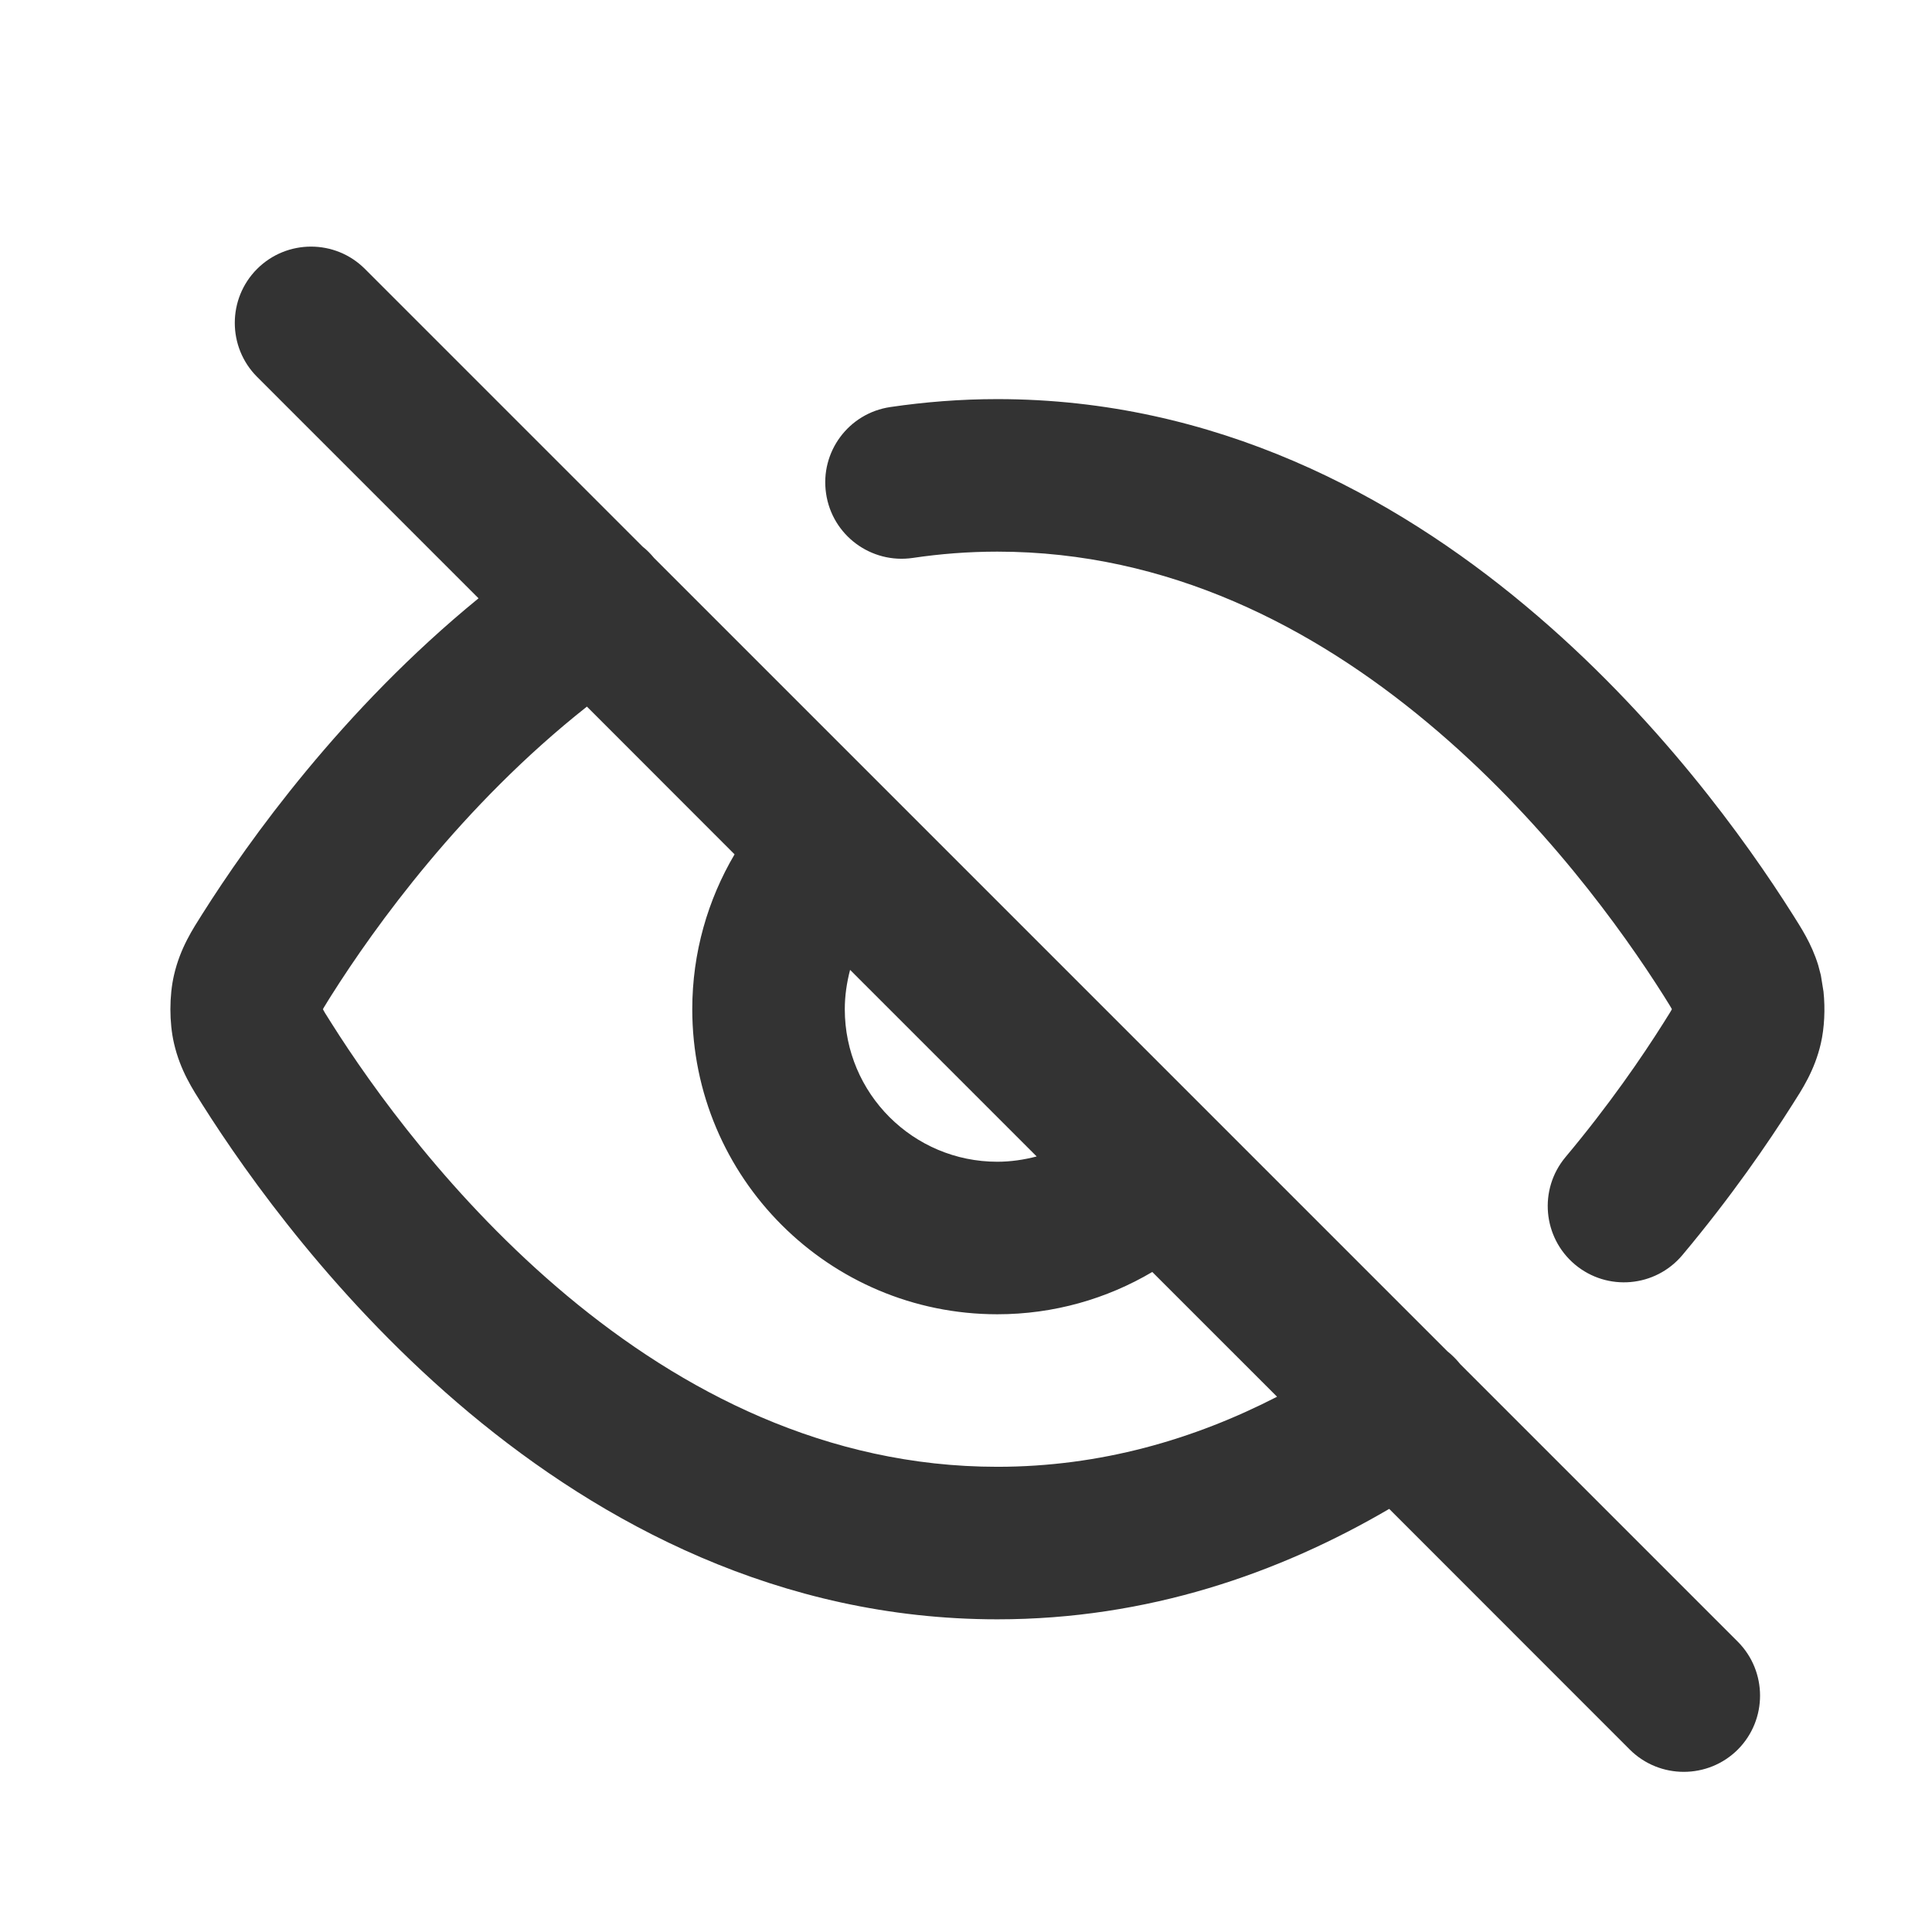
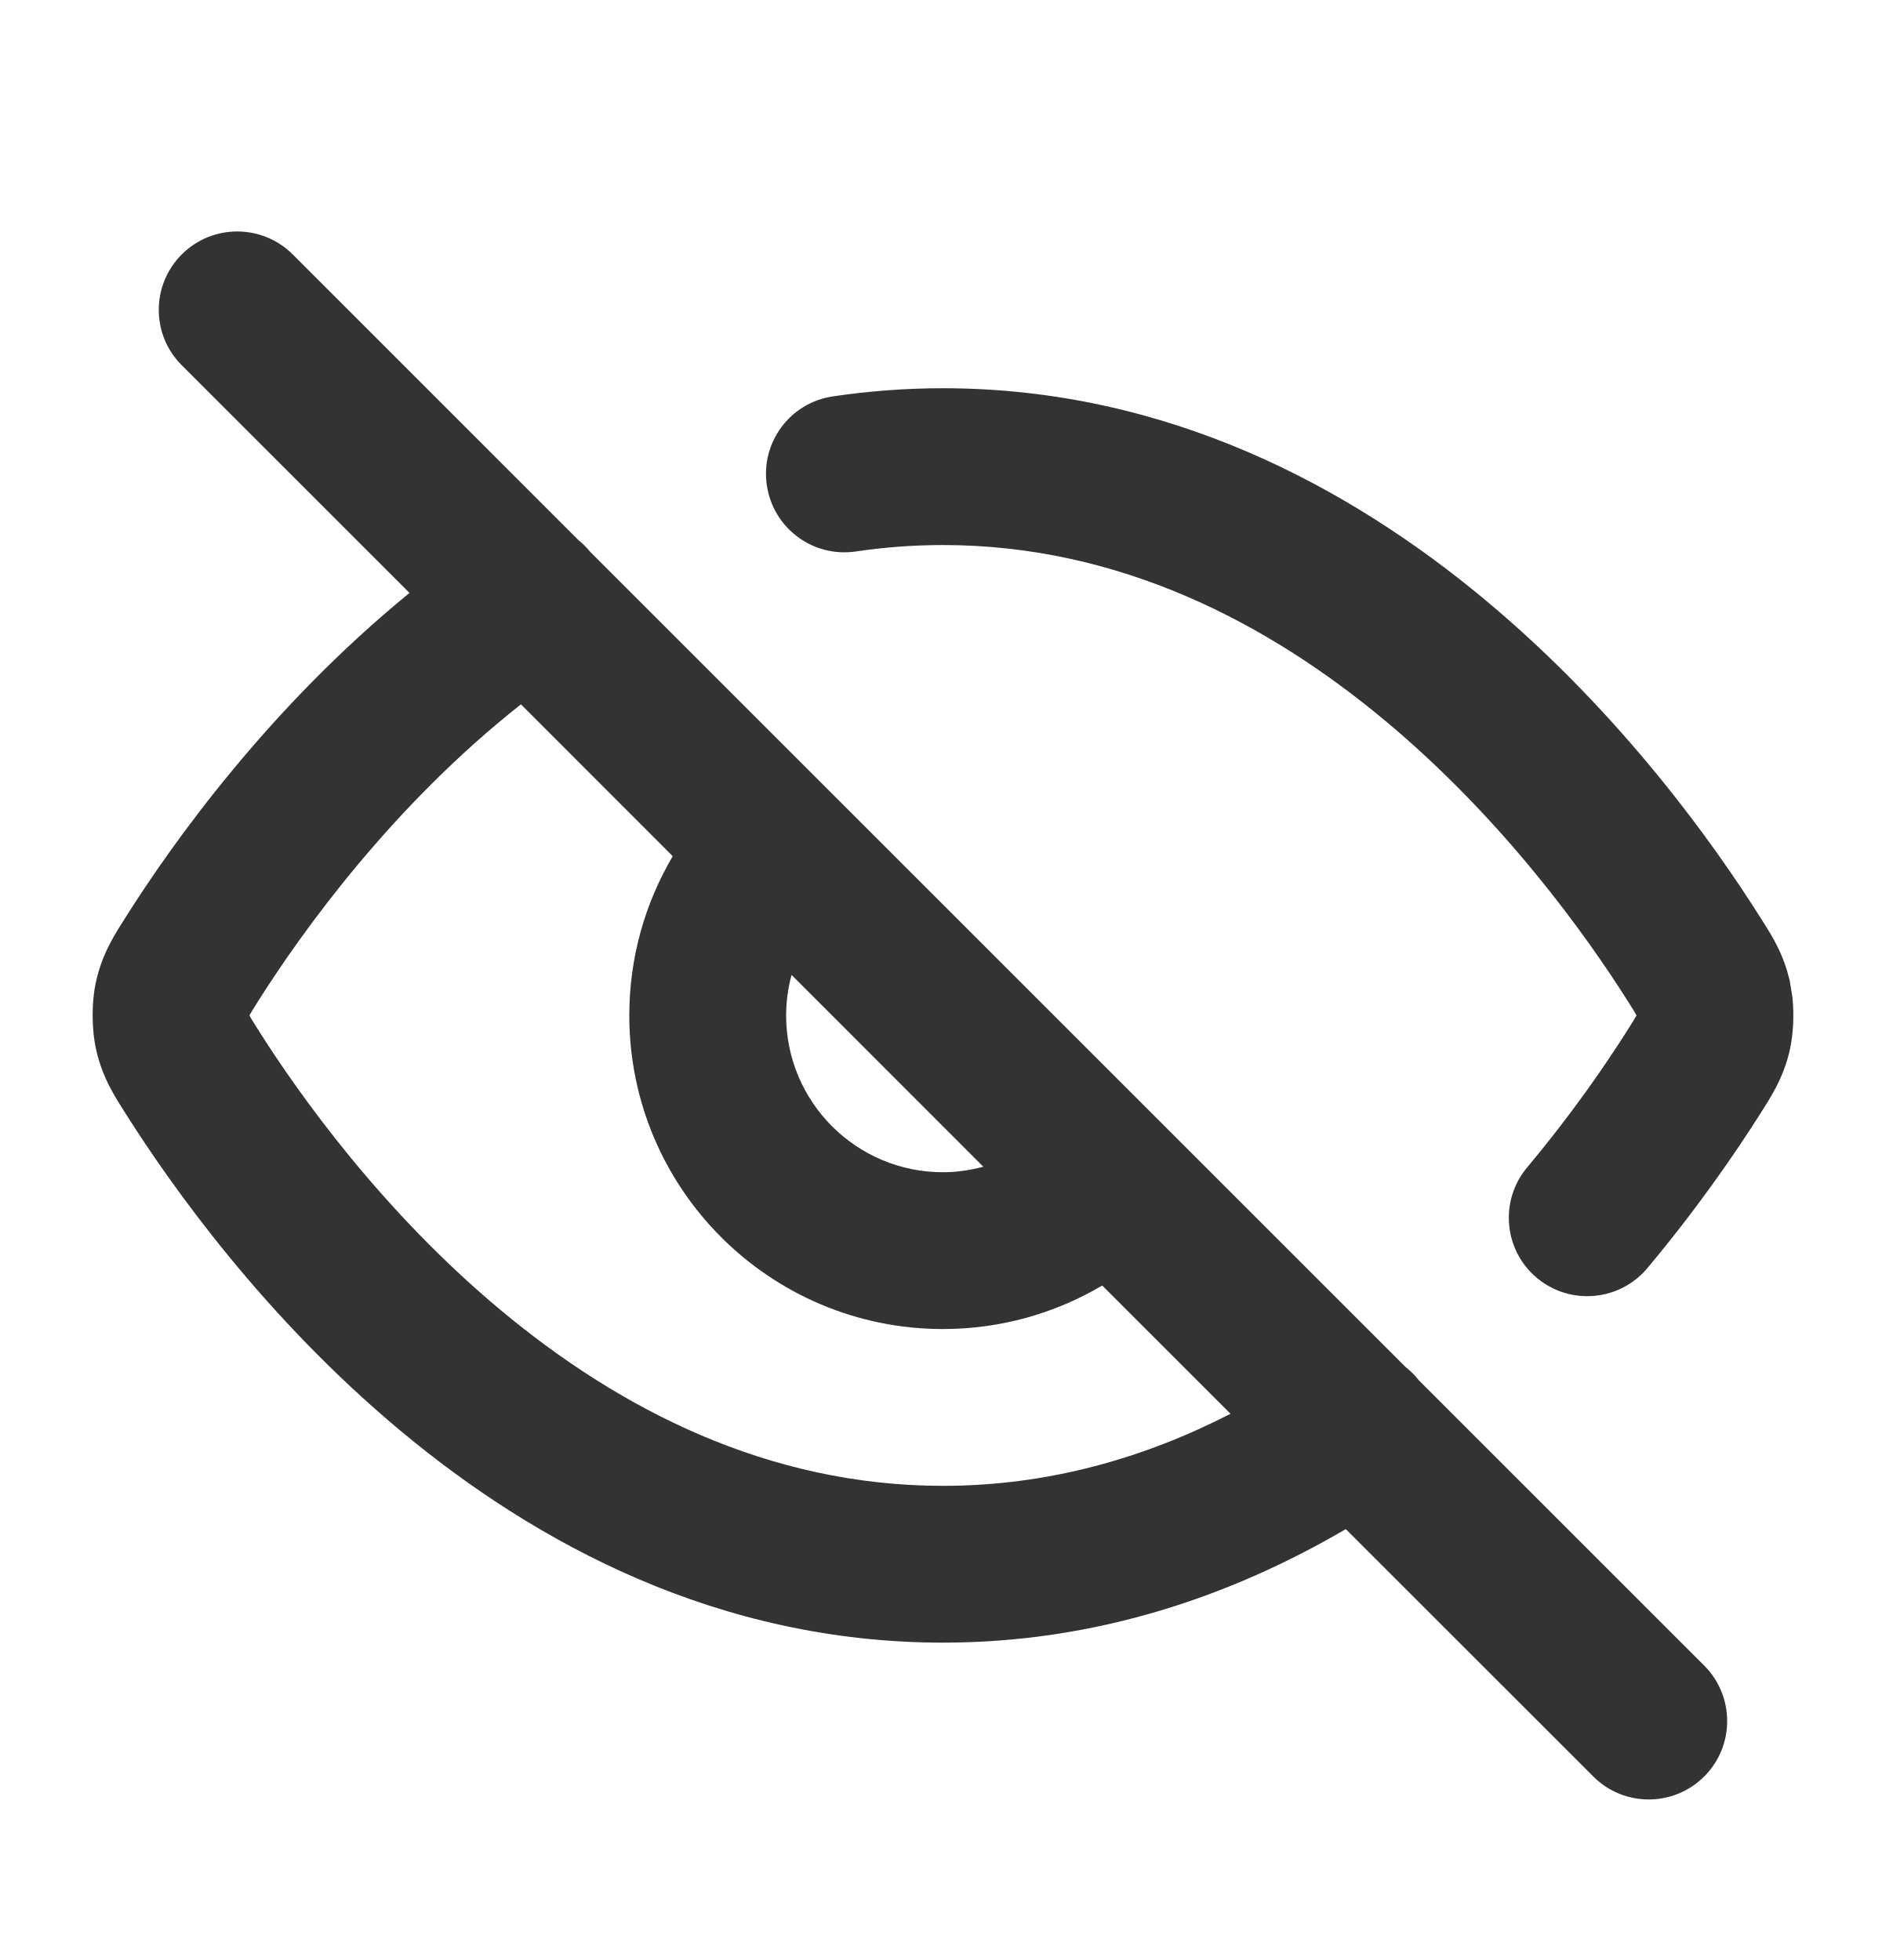
- <svg xmlns="http://www.w3.org/2000/svg" width="19" height="19" viewBox="0 0 19 19" fill="none">
-   <path d="M2.528 2.645C2.821 2.352 3.297 2.352 3.589 2.645L6.319 5.375C6.361 5.408 6.398 5.446 6.433 5.488L14.234 13.289C14.281 13.326 14.323 13.369 14.362 13.417L17.09 16.145C17.382 16.438 17.382 16.913 17.09 17.206C16.797 17.498 16.321 17.498 16.028 17.206L13.662 14.839C12.578 15.473 11.287 15.925 9.808 15.925C7.662 15.925 5.913 14.977 4.616 13.895C3.322 12.814 2.434 11.565 1.989 10.861C1.899 10.718 1.773 10.53 1.711 10.26C1.664 10.056 1.664 9.794 1.711 9.59C1.773 9.32 1.9 9.131 1.99 8.988C2.442 8.273 3.361 6.983 4.706 5.884L2.528 3.706C2.236 3.413 2.236 2.938 2.528 2.645ZM5.772 6.949C4.543 7.92 3.684 9.116 3.258 9.79C3.232 9.832 3.213 9.861 3.198 9.887C3.187 9.904 3.18 9.916 3.176 9.925V9.925C3.18 9.933 3.186 9.945 3.197 9.963C3.212 9.988 3.231 10.018 3.258 10.06C3.657 10.693 4.448 11.8 5.577 12.743C6.705 13.684 8.126 14.425 9.808 14.425C10.823 14.425 11.742 14.156 12.559 13.736L11.332 12.509C10.885 12.773 10.364 12.925 9.808 12.925C8.152 12.925 6.808 11.582 6.808 9.925C6.808 9.369 6.961 8.848 7.224 8.402L5.772 6.949ZM9.808 3.925C11.955 3.925 13.705 4.873 15.001 5.956C16.296 7.036 17.183 8.286 17.628 8.99C17.706 9.115 17.814 9.274 17.881 9.492L17.907 9.591L17.933 9.752C17.951 9.922 17.942 10.108 17.907 10.261C17.845 10.531 17.718 10.72 17.627 10.863C17.388 11.241 17.026 11.769 16.546 12.342C16.28 12.66 15.807 12.702 15.489 12.436C15.172 12.17 15.13 11.697 15.396 11.379C15.825 10.867 16.148 10.395 16.358 10.062C16.385 10.019 16.404 9.989 16.42 9.963C16.431 9.946 16.437 9.934 16.442 9.925V9.925C16.438 9.916 16.431 9.905 16.421 9.888C16.405 9.862 16.387 9.832 16.36 9.79C15.96 9.158 15.17 8.05 14.04 7.108C12.912 6.166 11.491 5.425 9.808 5.425C9.522 5.425 9.245 5.447 8.976 5.487C8.566 5.547 8.184 5.264 8.124 4.854C8.063 4.444 8.346 4.063 8.756 4.003C9.096 3.953 9.447 3.925 9.808 3.925ZM3.176 9.944V9.942L3.176 9.941C3.176 9.942 3.176 9.943 3.176 9.944ZM8.308 9.925C8.308 10.754 8.98 11.425 9.808 11.425C9.942 11.425 10.072 11.405 10.195 11.373L8.36 9.538C8.328 9.661 8.308 9.791 8.308 9.925Z" fill="#333333" style="fill:#333333;fill:color(display-p3 0.2 0.2 0.2);fill-opacity:1;" />
+ <svg xmlns="http://www.w3.org/2000/svg" width="24" height="25" viewBox="0 0 24 25" fill="none">
+   <path d="M2.318 3.245C2.708 2.855 3.342 2.855 3.733 3.245L7.372 6.885C7.427 6.929 7.478 6.98 7.524 7.036L17.925 17.437C17.988 17.486 18.045 17.544 18.096 17.608L21.733 21.245C22.123 21.636 22.123 22.269 21.733 22.659C21.342 23.05 20.708 23.05 20.318 22.659L17.162 19.504C15.718 20.349 13.996 20.952 12.025 20.952C9.163 20.952 6.83 19.688 5.102 18.245C3.376 16.804 2.192 15.138 1.599 14.199C1.479 14.009 1.31 13.759 1.228 13.398C1.166 13.126 1.165 12.777 1.228 12.505C1.31 12.144 1.48 11.893 1.6 11.703C2.202 10.749 3.427 9.029 5.222 7.563L2.318 4.659C1.927 4.269 1.927 3.636 2.318 3.245ZM6.643 8.984C5.004 10.278 3.859 11.873 3.291 12.771C3.256 12.828 3.231 12.867 3.21 12.901C3.196 12.924 3.187 12.94 3.181 12.951V12.952C3.187 12.963 3.195 12.979 3.209 13.002C3.23 13.036 3.255 13.076 3.29 13.132C3.823 13.975 4.877 15.452 6.383 16.709C7.887 17.964 9.781 18.952 12.025 18.952C13.377 18.952 14.602 18.593 15.692 18.033L14.056 16.397C13.461 16.749 12.766 16.952 12.025 16.952C9.816 16.952 8.025 15.161 8.025 12.952C8.025 12.211 8.228 11.516 8.579 10.921L6.643 8.984ZM12.025 4.952C14.886 4.952 17.22 6.216 18.948 7.659C20.675 9.1 21.858 10.766 22.45 11.705C22.555 11.871 22.698 12.083 22.787 12.375L22.823 12.506L22.858 12.722C22.881 12.947 22.869 13.195 22.823 13.399C22.74 13.76 22.57 14.011 22.45 14.202C22.131 14.706 21.648 15.41 21.008 16.175C20.654 16.598 20.022 16.654 19.599 16.3C19.175 15.945 19.12 15.314 19.475 14.89C20.046 14.208 20.477 13.579 20.758 13.134C20.794 13.077 20.819 13.037 20.84 13.003C20.854 12.979 20.863 12.963 20.869 12.952V12.951C20.863 12.94 20.855 12.925 20.841 12.902C20.82 12.868 20.795 12.828 20.76 12.772C20.227 11.929 19.173 10.452 17.667 9.195C16.163 7.94 14.268 6.952 12.025 6.952C11.643 6.952 11.273 6.981 10.914 7.034C10.368 7.115 9.859 6.737 9.779 6.19C9.698 5.644 10.075 5.136 10.621 5.056C11.075 4.989 11.543 4.952 12.025 4.952ZM3.182 12.976V12.975L3.181 12.973C3.181 12.974 3.182 12.976 3.182 12.976ZM10.025 12.952C10.025 14.056 10.92 14.952 12.025 14.952C12.203 14.952 12.376 14.925 12.54 14.882L10.094 12.435C10.05 12.6 10.025 12.773 10.025 12.952Z" fill="#333333" style="fill:#333333;fill:color(display-p3 0.2 0.2 0.2);fill-opacity:1;" />
</svg>
